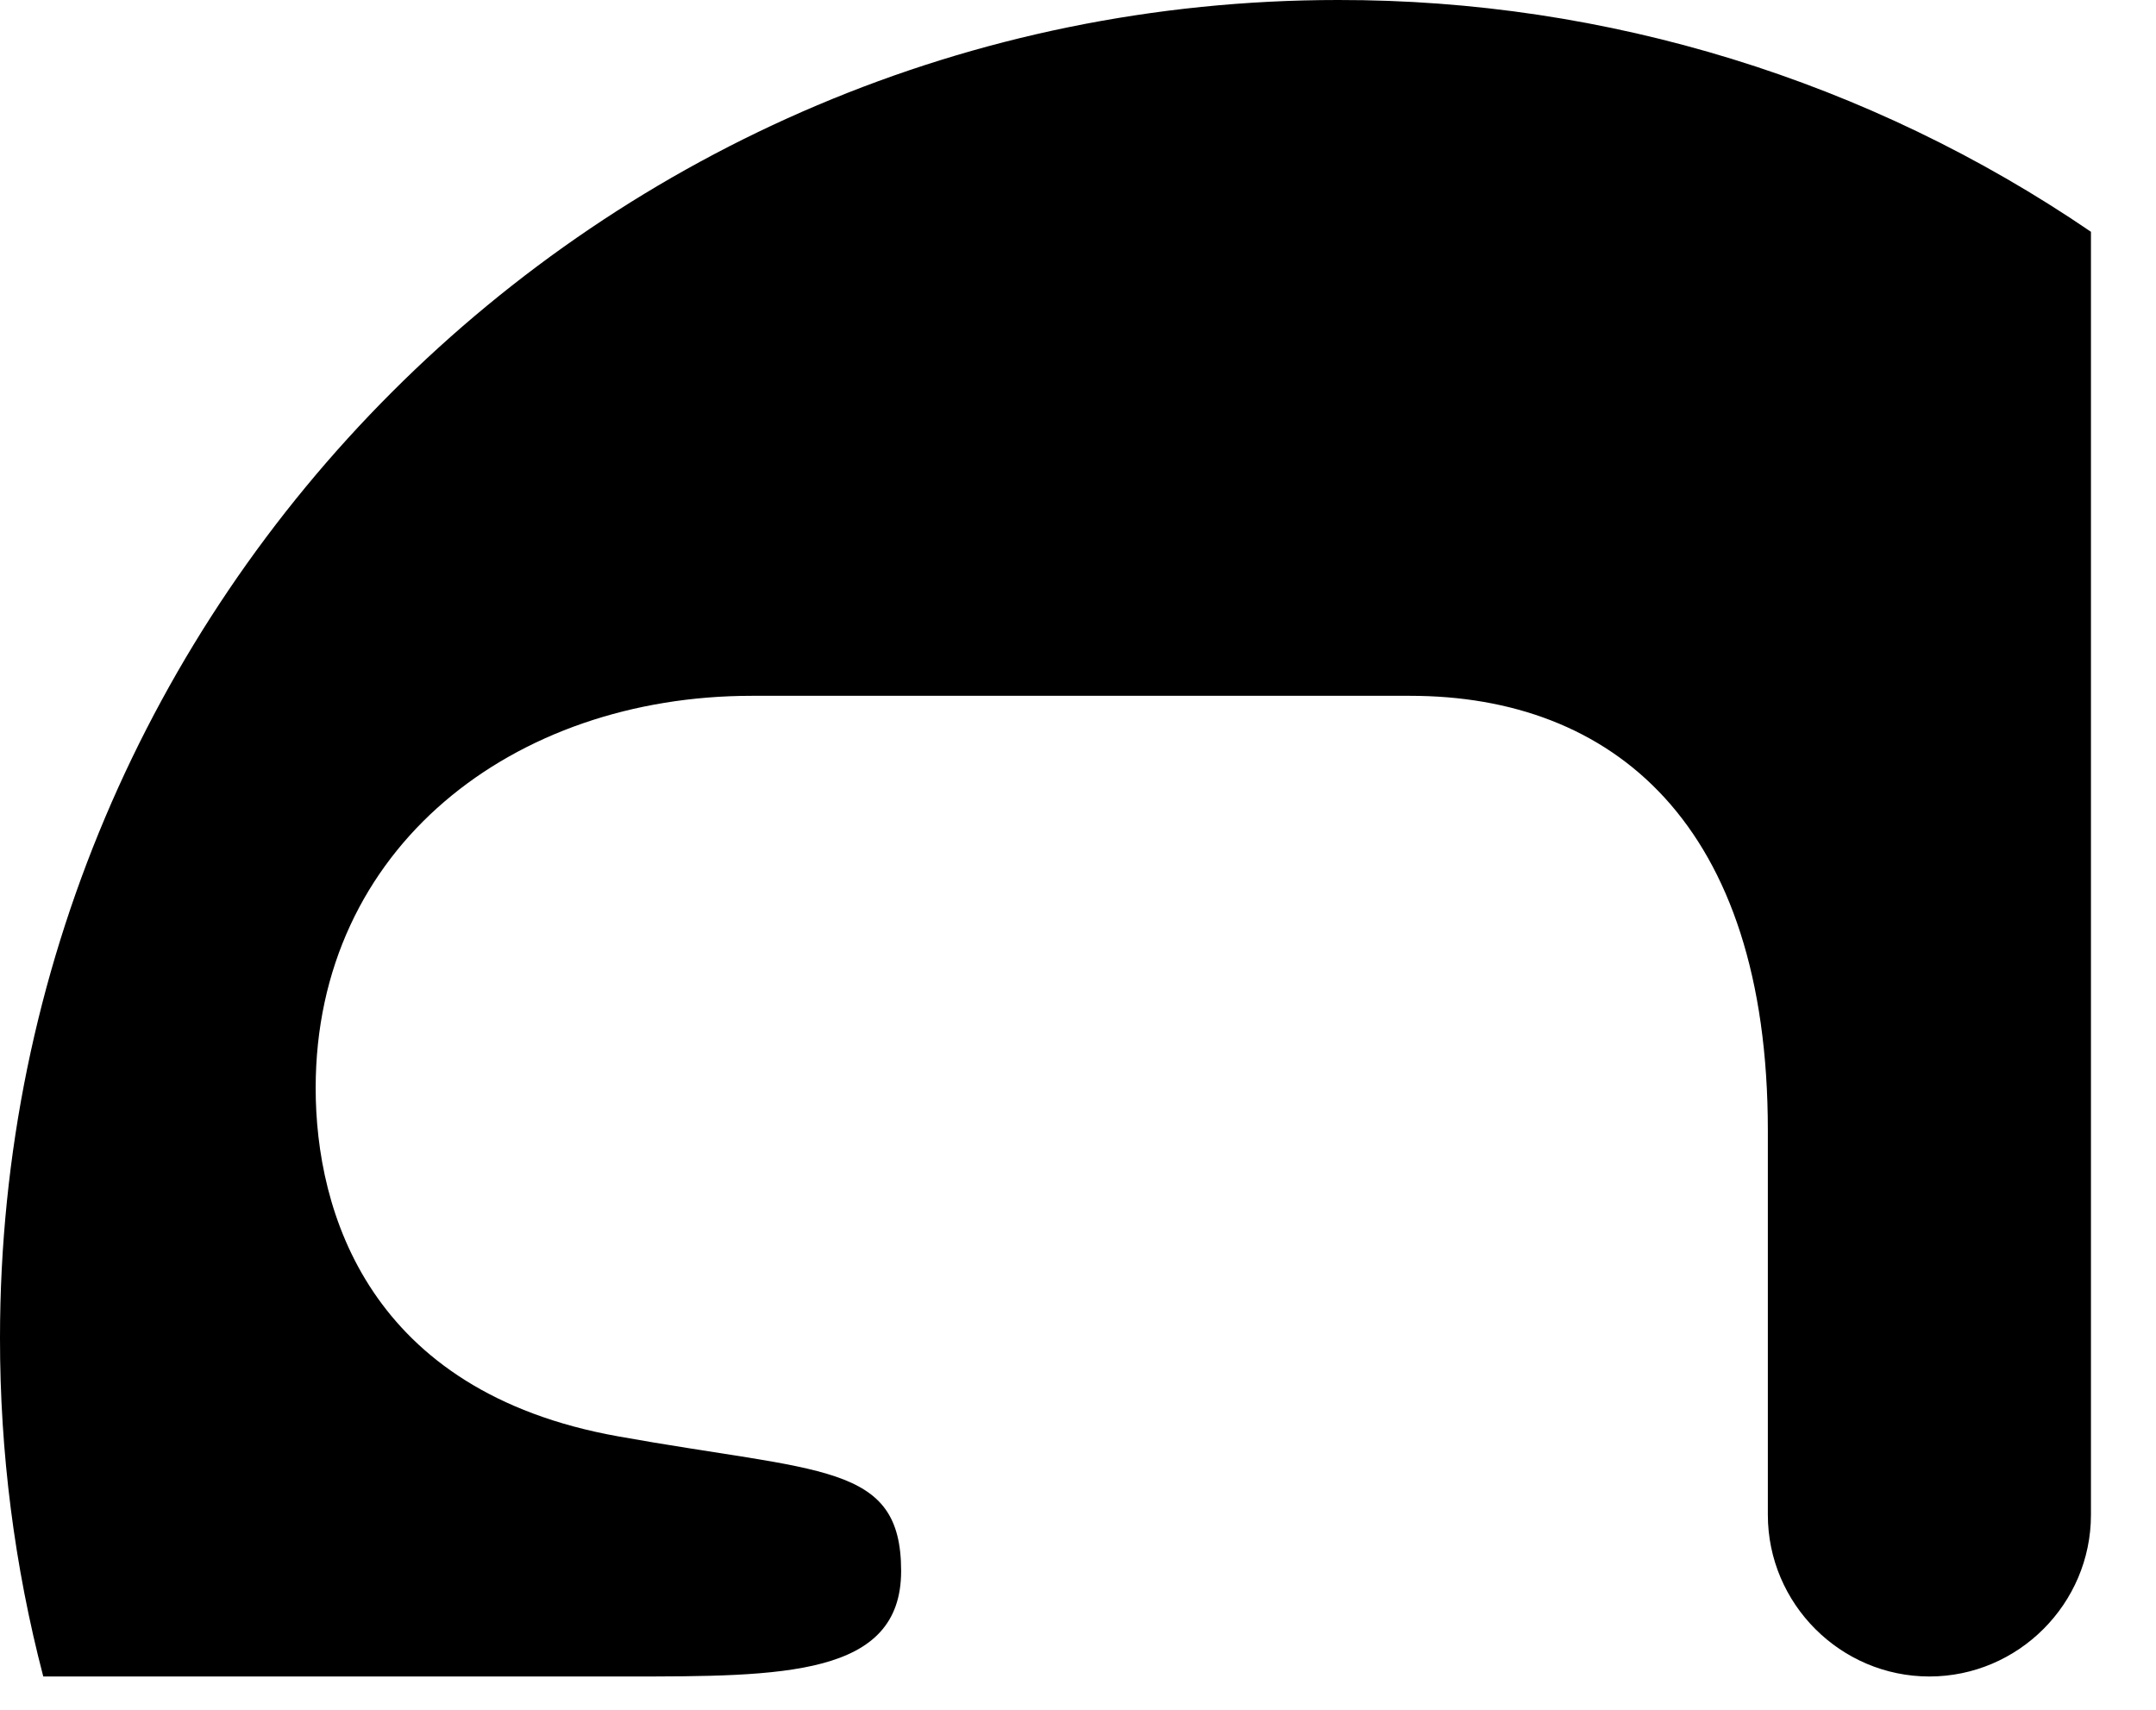
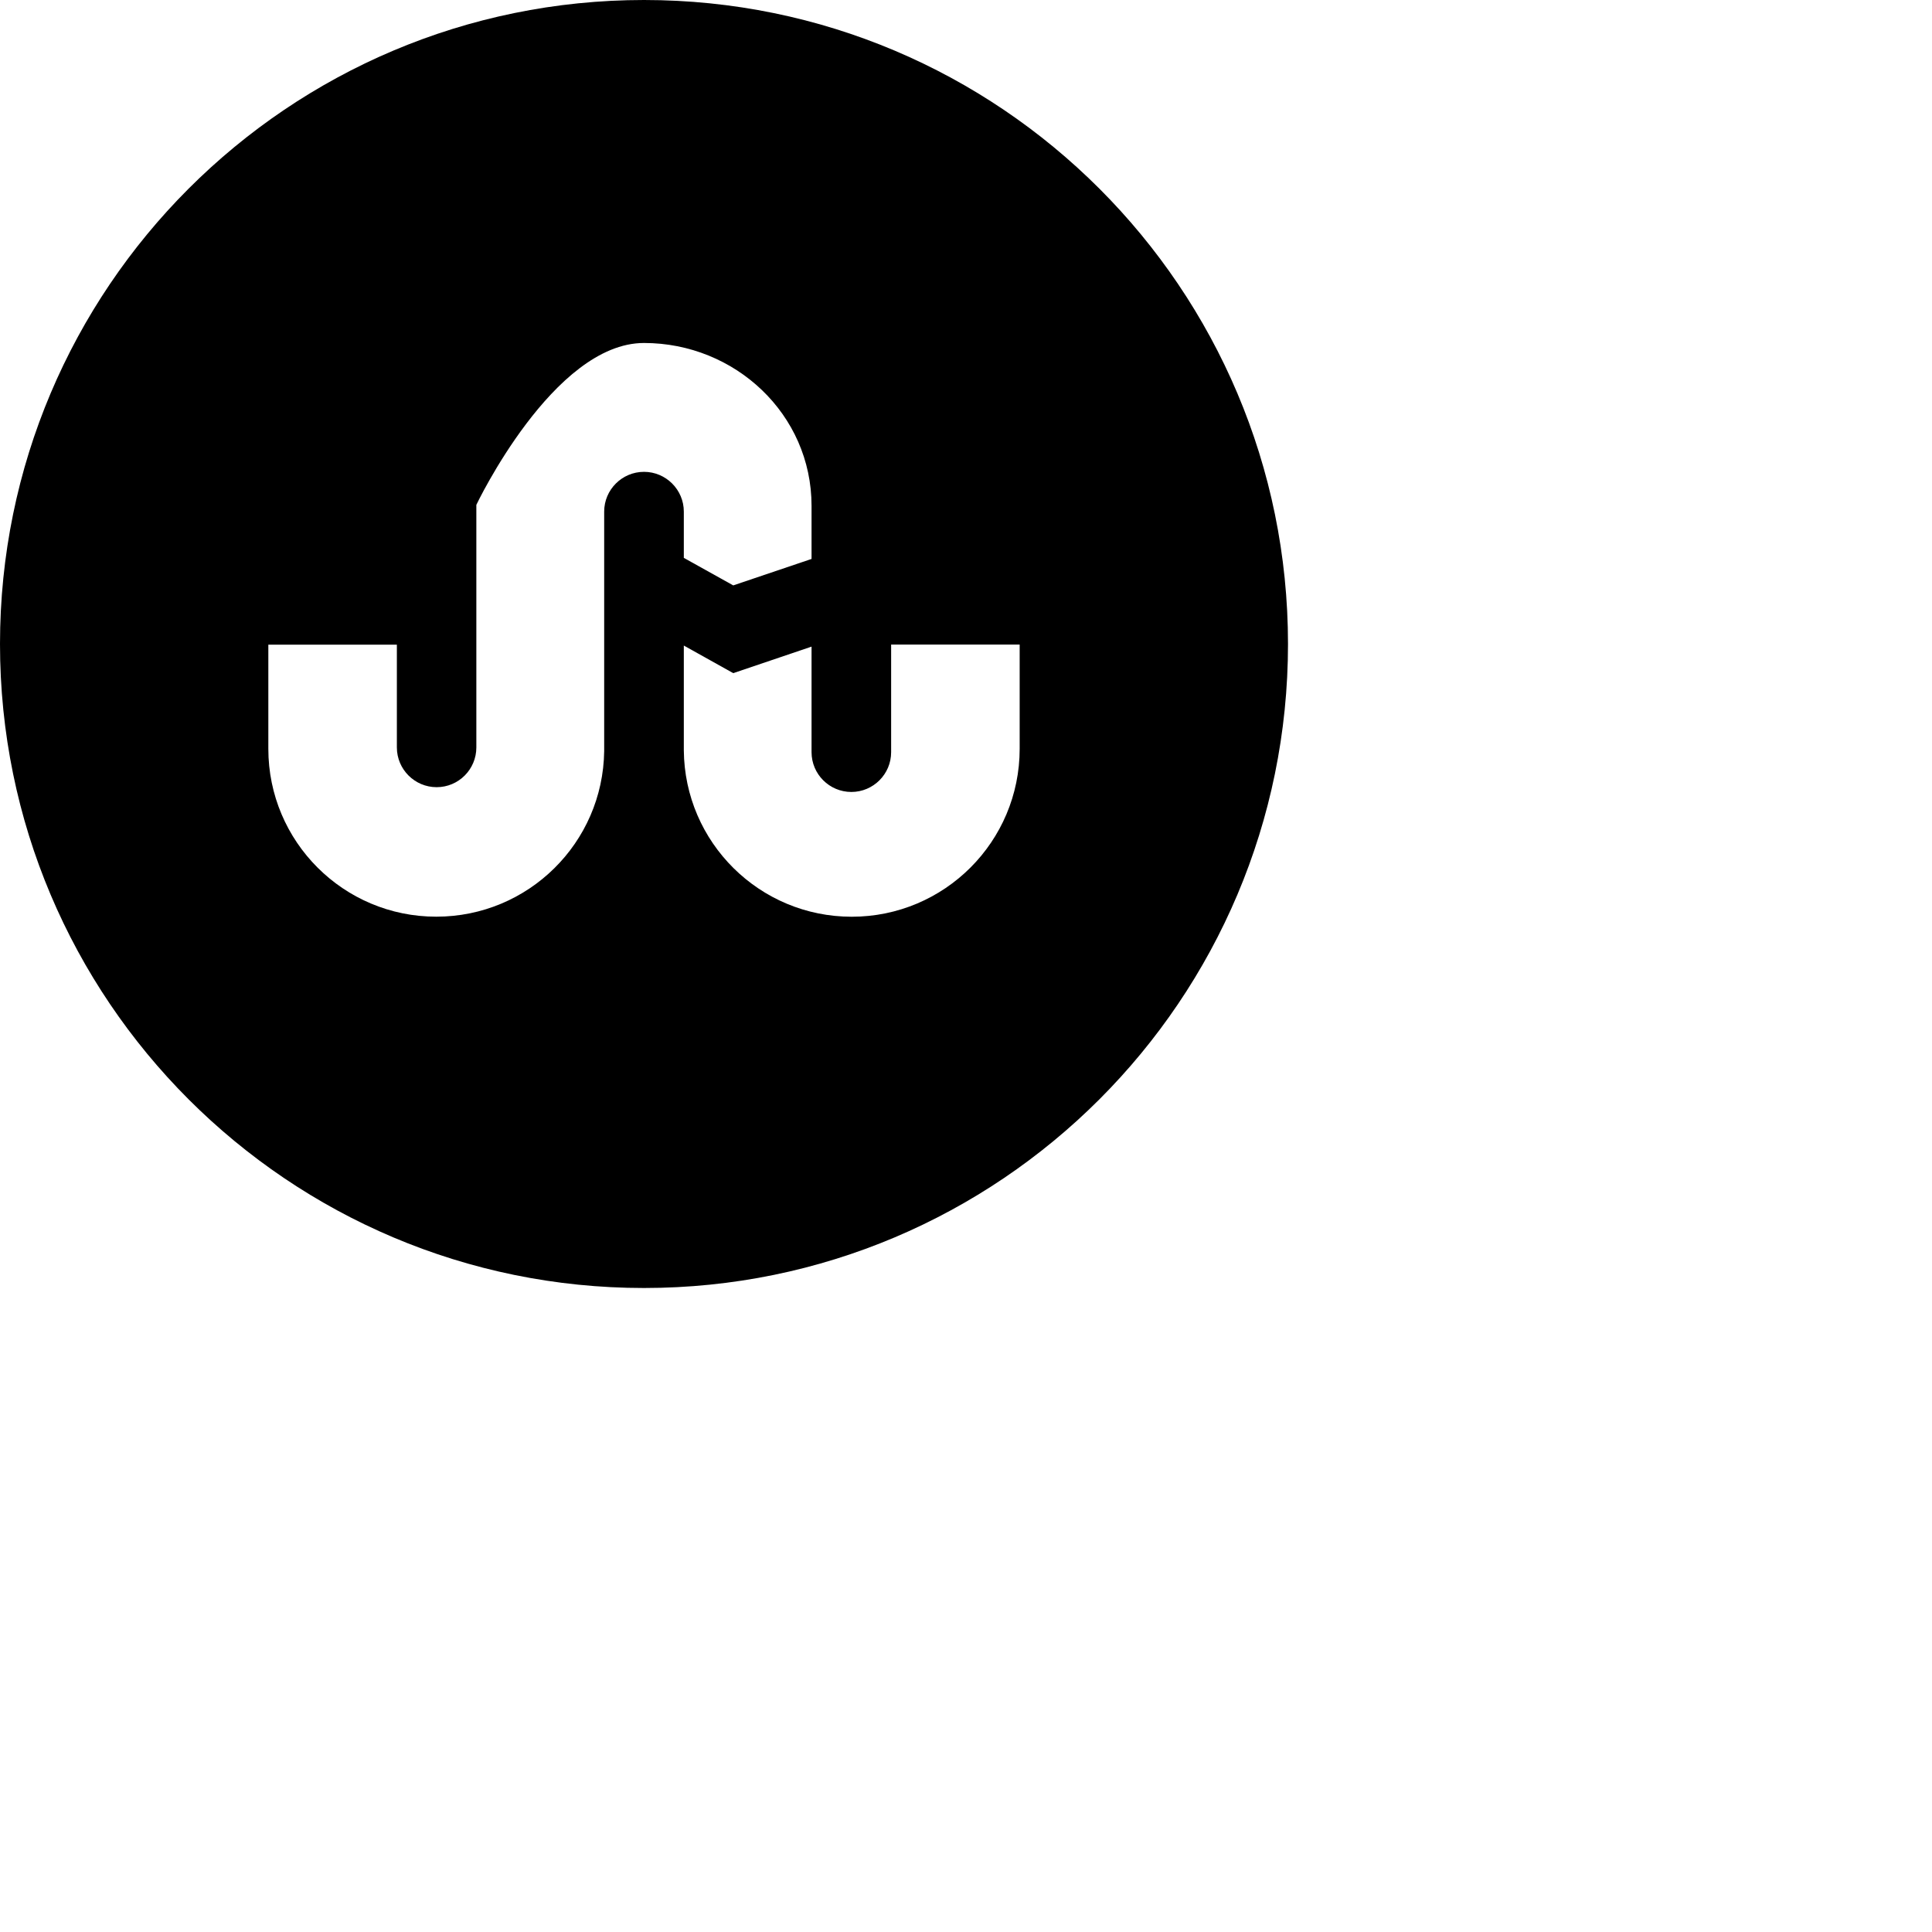
- <svg xmlns="http://www.w3.org/2000/svg" width="29" height="23" viewBox="0 0 29 23" fill="currentColor">
-   <path fill-rule="evenodd" clip-rule="evenodd" d="M18 1.75134e-05C21.612 -0.005 25.142 1.082 28.125 3.118V20.377C28.125 21.573 27.147 22.552 25.952 22.552C24.756 22.552 23.779 21.573 23.779 20.377V15.205C23.779 11.077 21.689 9.36 18.968 9.36H10.112C6.905 9.36 4.246 11.4 4.246 14.637C4.246 16.293 4.955 18.72 8.31 19.321C11.043 19.813 12.121 19.67 12.121 21.133C12.121 22.552 10.531 22.552 8.431 22.552H0.582C0.194 21.066 -0.001 19.536 -0 18C-0 8.063 8.061 1.75134e-05 18 1.75134e-05Z" />
+ <svg xmlns="http://www.w3.org/2000/svg" fill="currentColor" width="36" height="36" viewBox="0 0 36 36">
+   <path d="M12 0c-6.627 0-12 5.373-12 12s5.373 12 12 12 12-5.373 12-12-5.373-12-12-12zm0 8.792c-.408 0-.742.332-.742.741v4.464c-.023 1.708-1.414 3.084-3.129 3.084-1.728.001-3.129-1.4-3.129-3.128v-1.941h2.395v1.915c0 .409.333.741.741.741.409 0 .74-.332.74-.741v-4.52s1.434-3.016 3.124-3.016c1.697 0 3.122 1.328 3.122 3.035v.989l-1.459.493-.921-.513v-.862c0-.409-.334-.741-.742-.741zm7 5.161c0 1.729-1.401 3.129-3.129 3.129-1.72 0-3.115-1.386-3.129-3.102v-1.951l.921.514 1.459-.494v1.967c0 .409.333.741.742.741.408 0 .741-.332.741-.741v-2.005h2.395v1.942z" />
</svg>
